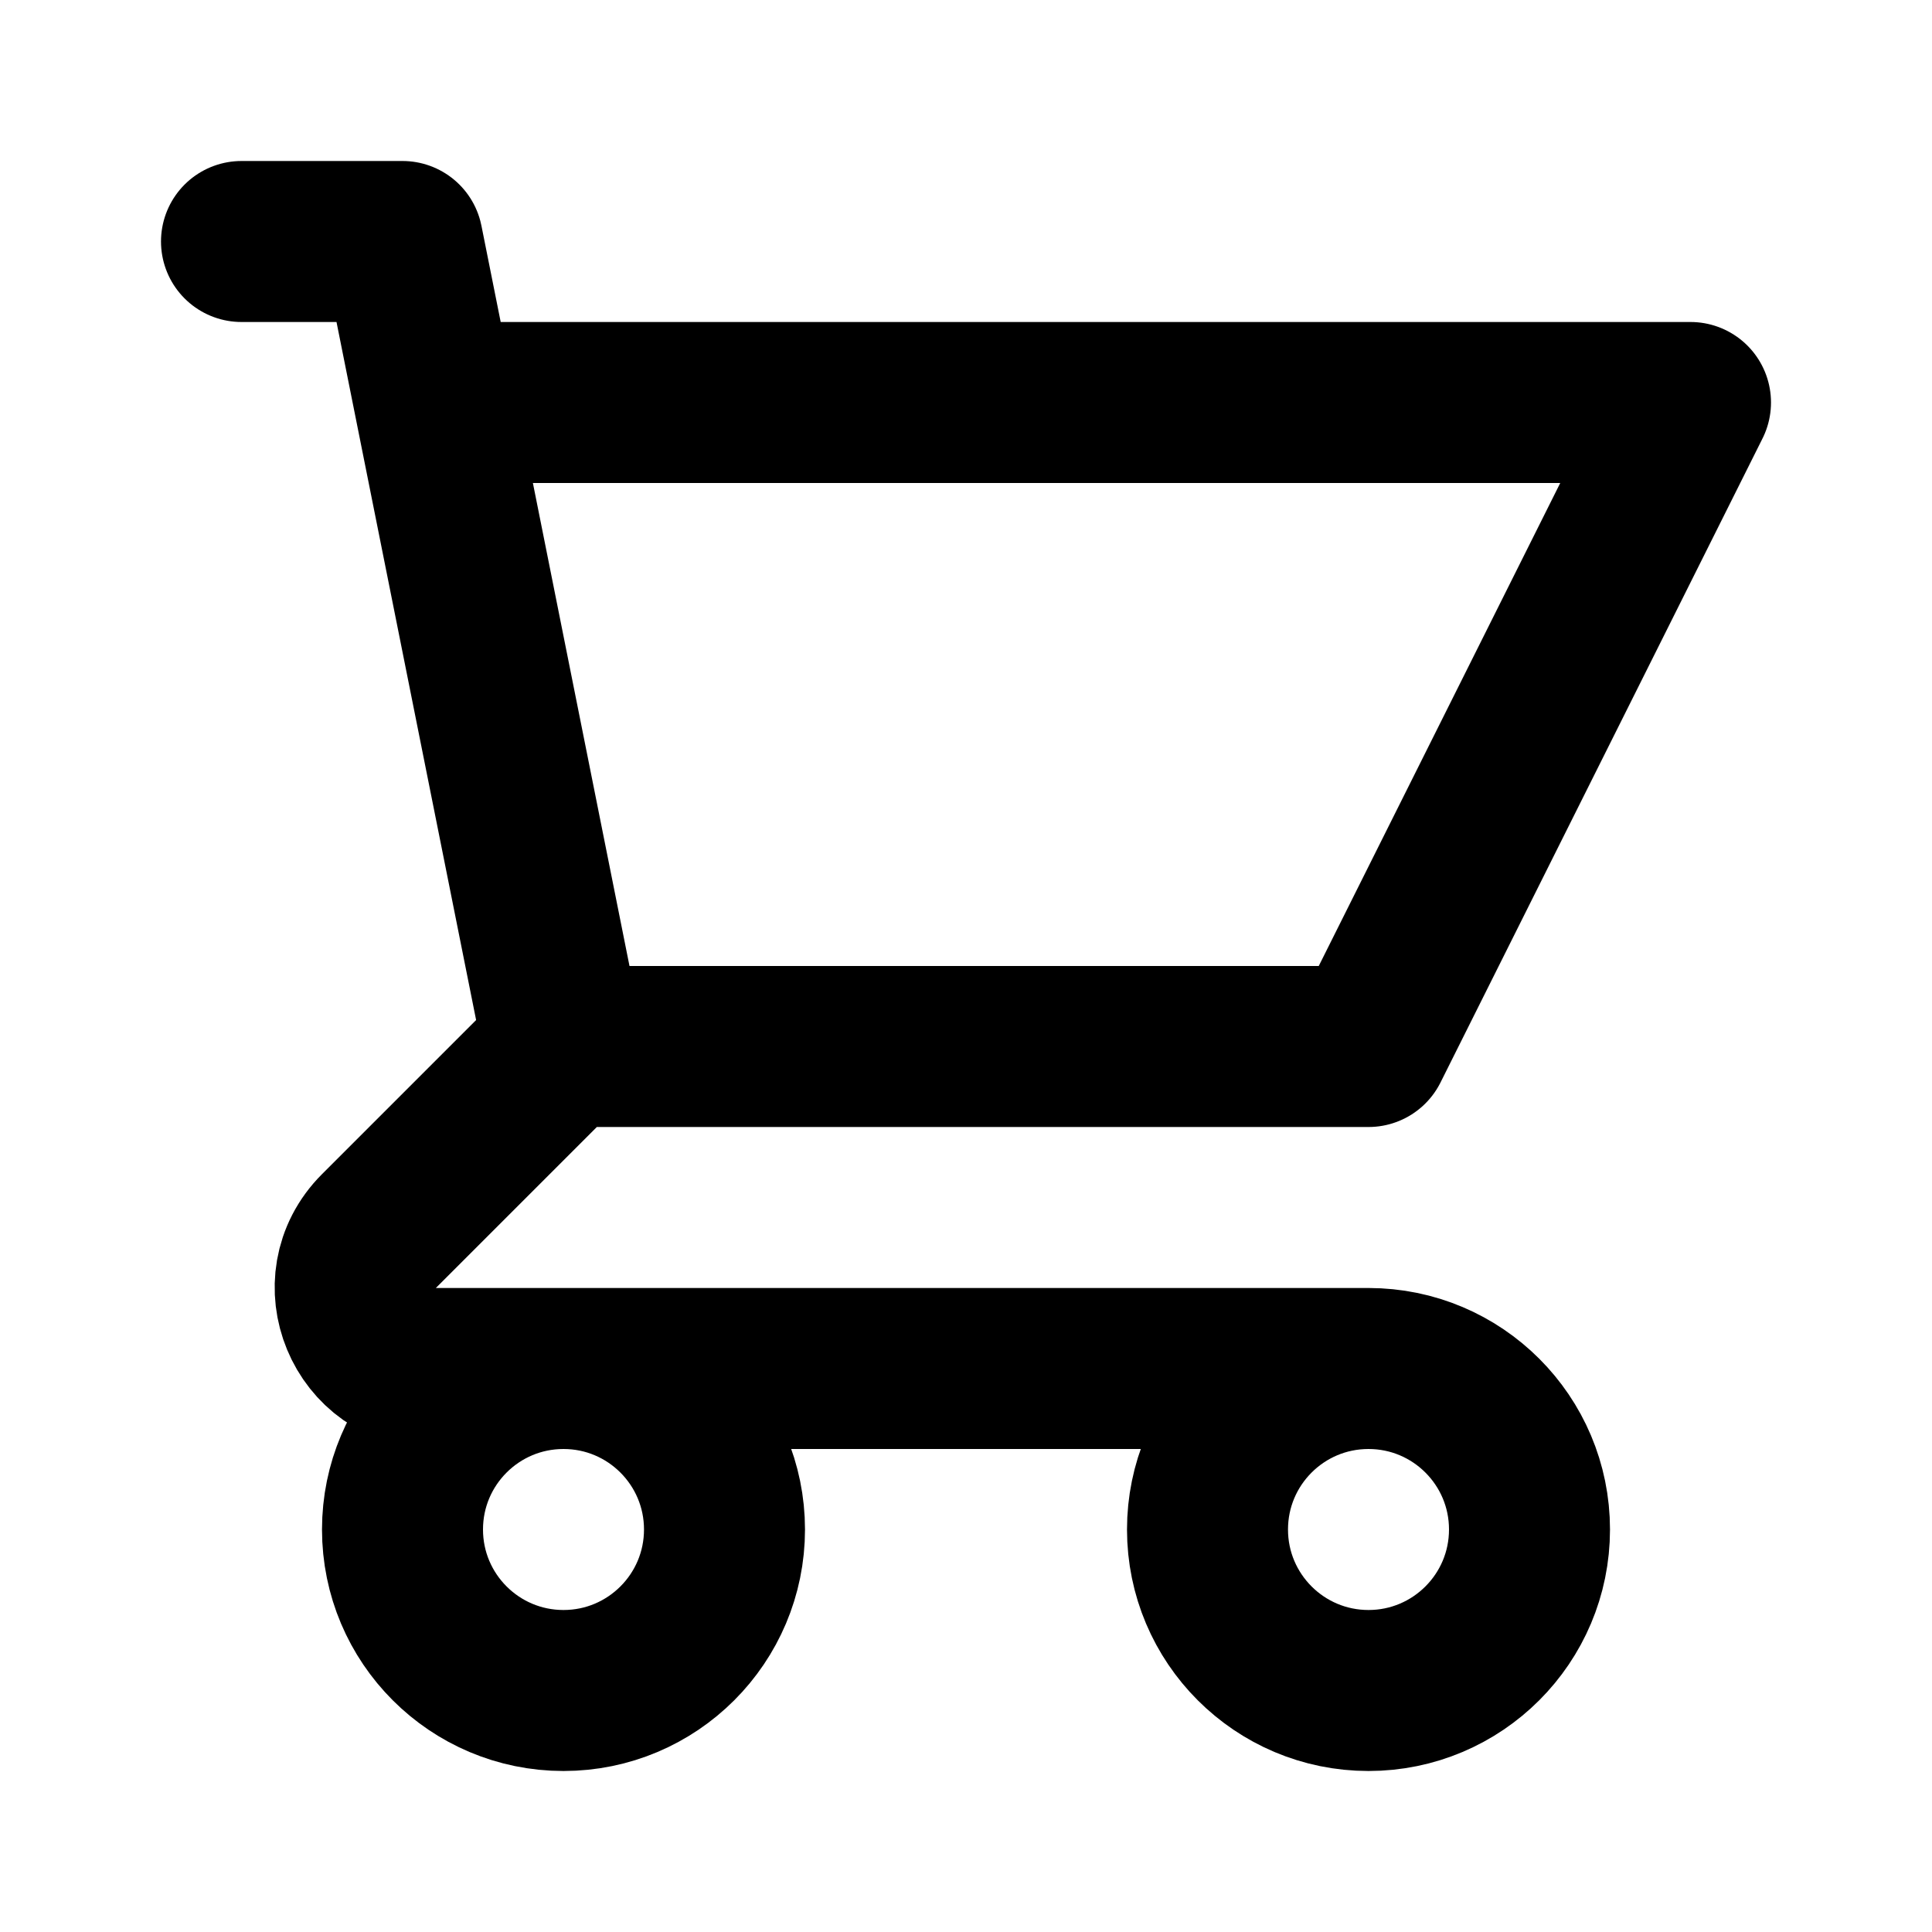
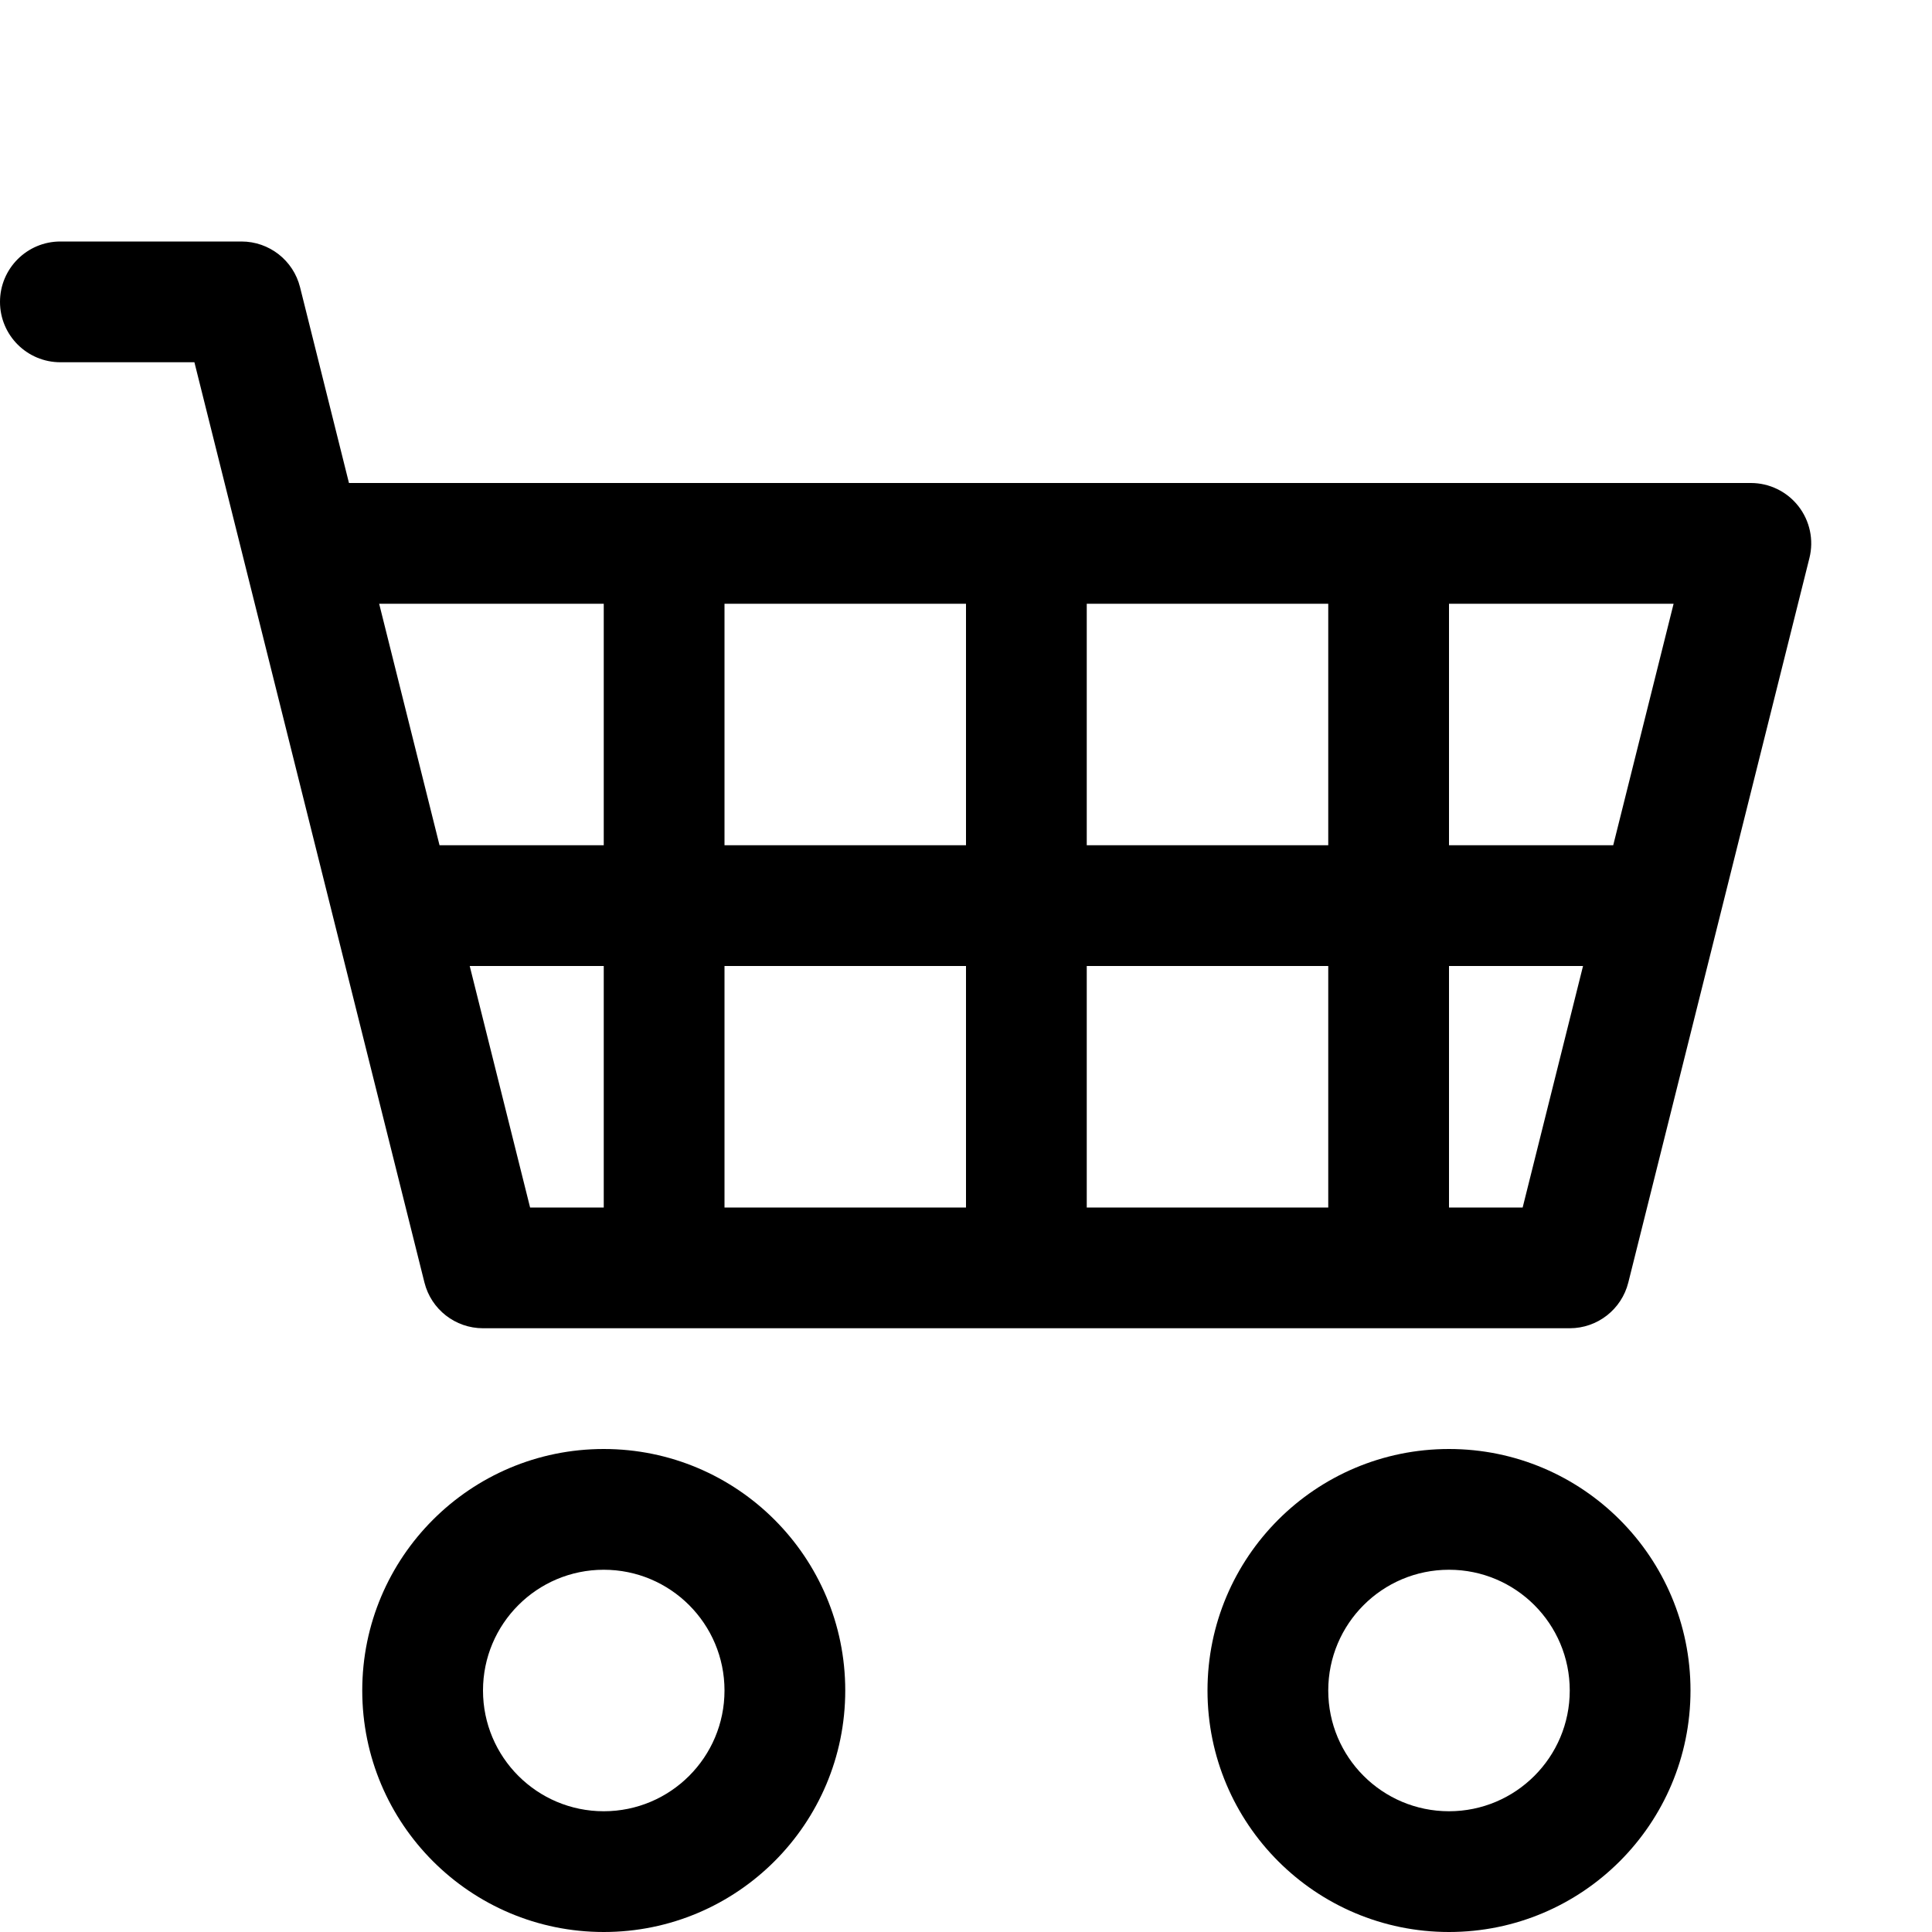
- <svg xmlns="http://www.w3.org/2000/svg" class="h-6 w-6" fill="none" viewBox="0 0 24 24" stroke="currentColor">
-   <path stroke-linecap="round" stroke-linejoin="round" stroke-width="2" d="M3 3h2l.4 2M7 13h10l4-8H5.4M7 13L5.4 5M7 13l-2.293 2.293c-.63.63-.184 1.707.707 1.707H17m0 0a2 2 0 100 4 2 2 0 000-4zm-8 2a2 2 0 11-4 0 2 2 0 014 0z" />
+ <svg xmlns="http://www.w3.org/2000/svg" width="16" height="16" fill="currentColor" class="bi bi-cart4" viewBox="0 0 16 16">
+   <path d="M0 2.5A.5.5 0 0 1 .5 2H2a.5.5 0 0 1 .485.379L2.89 4H14.5a.5.5 0 0 1 .485.621l-1.5 6A.5.5 0 0 1 13 11H4a.5.5 0 0 1-.485-.379L1.61 3H.5a.5.5 0 0 1-.5-.5zM3.14 5l.5 2H5V5H3.14zM6 5v2h2V5H6zm3 0v2h2V5H9zm3 0v2h1.36l.5-2H12zm1.11 3H12v2h.61l.5-2zM11 8H9v2h2V8zM8 8H6v2h2V8zM5 8H3.89l.5 2H5V8zm0 5a1 1 0 1 0 0 2 1 1 0 0 0 0-2zm-2 1a2 2 0 1 1 4 0 2 2 0 0 1-4 0zm9-1a1 1 0 1 0 0 2 1 1 0 0 0 0-2zm-2 1a2 2 0 1 1 4 0 2 2 0 0 1-4 0z" />
</svg>
